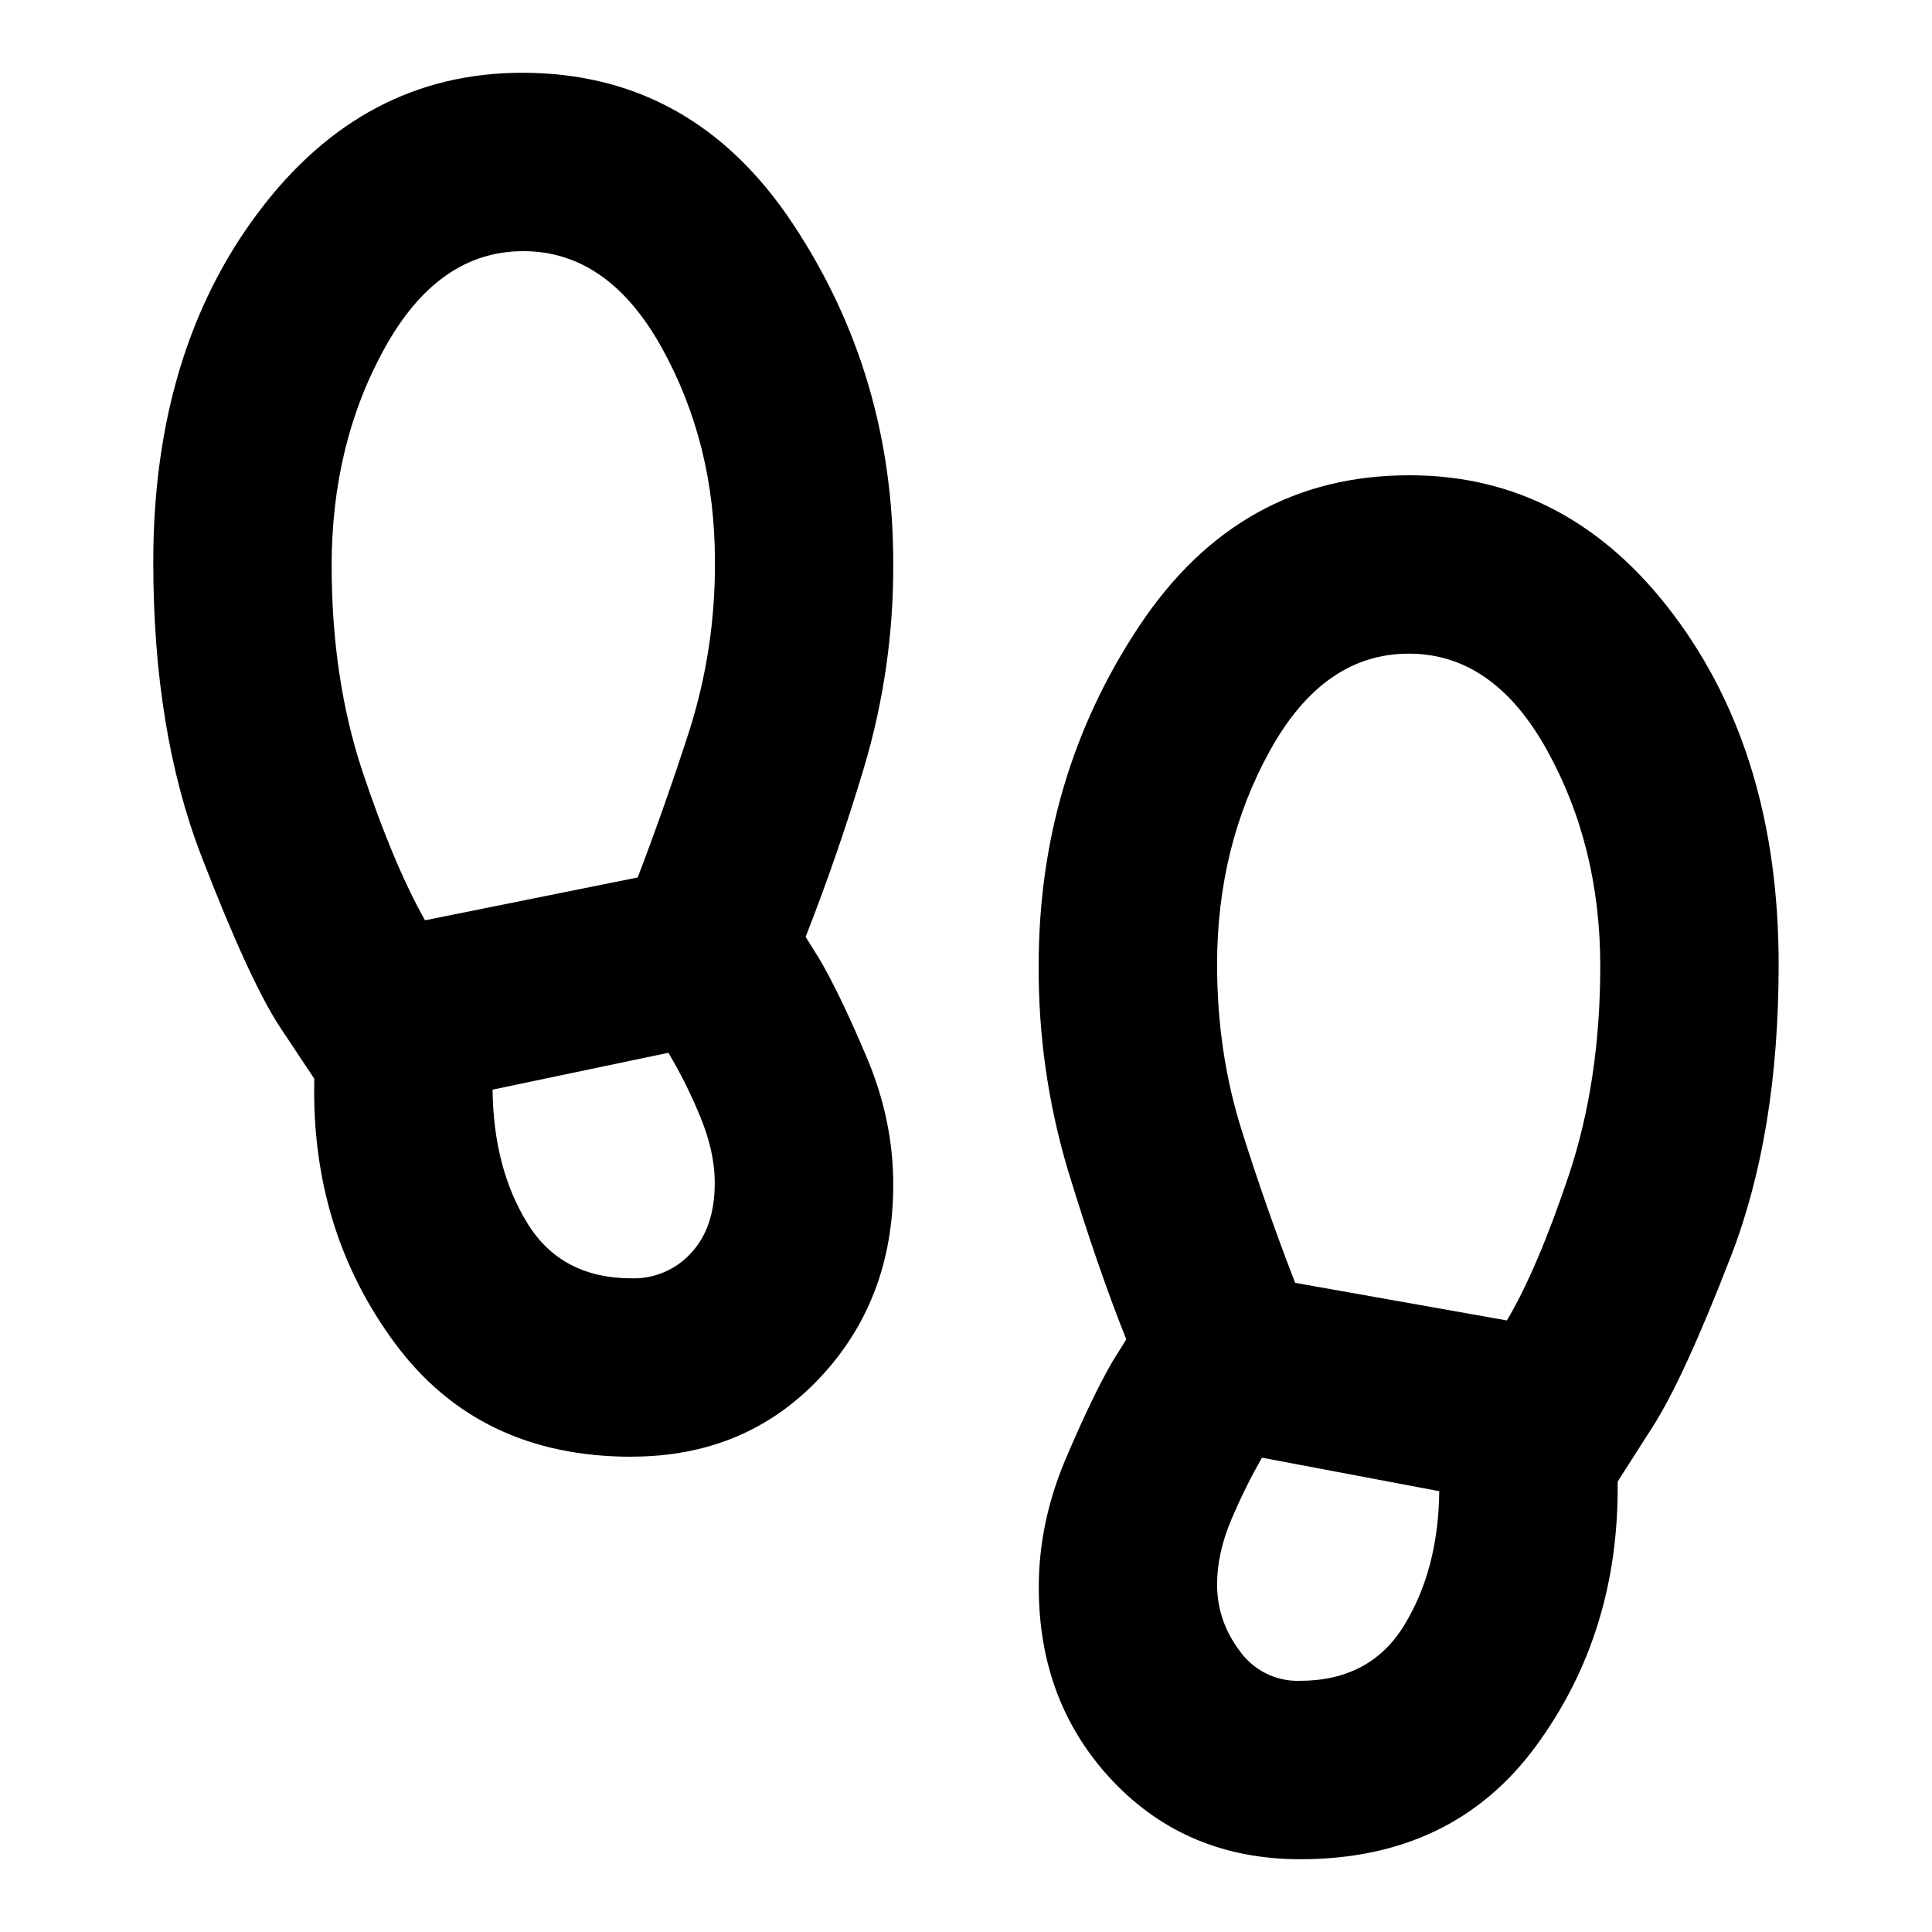
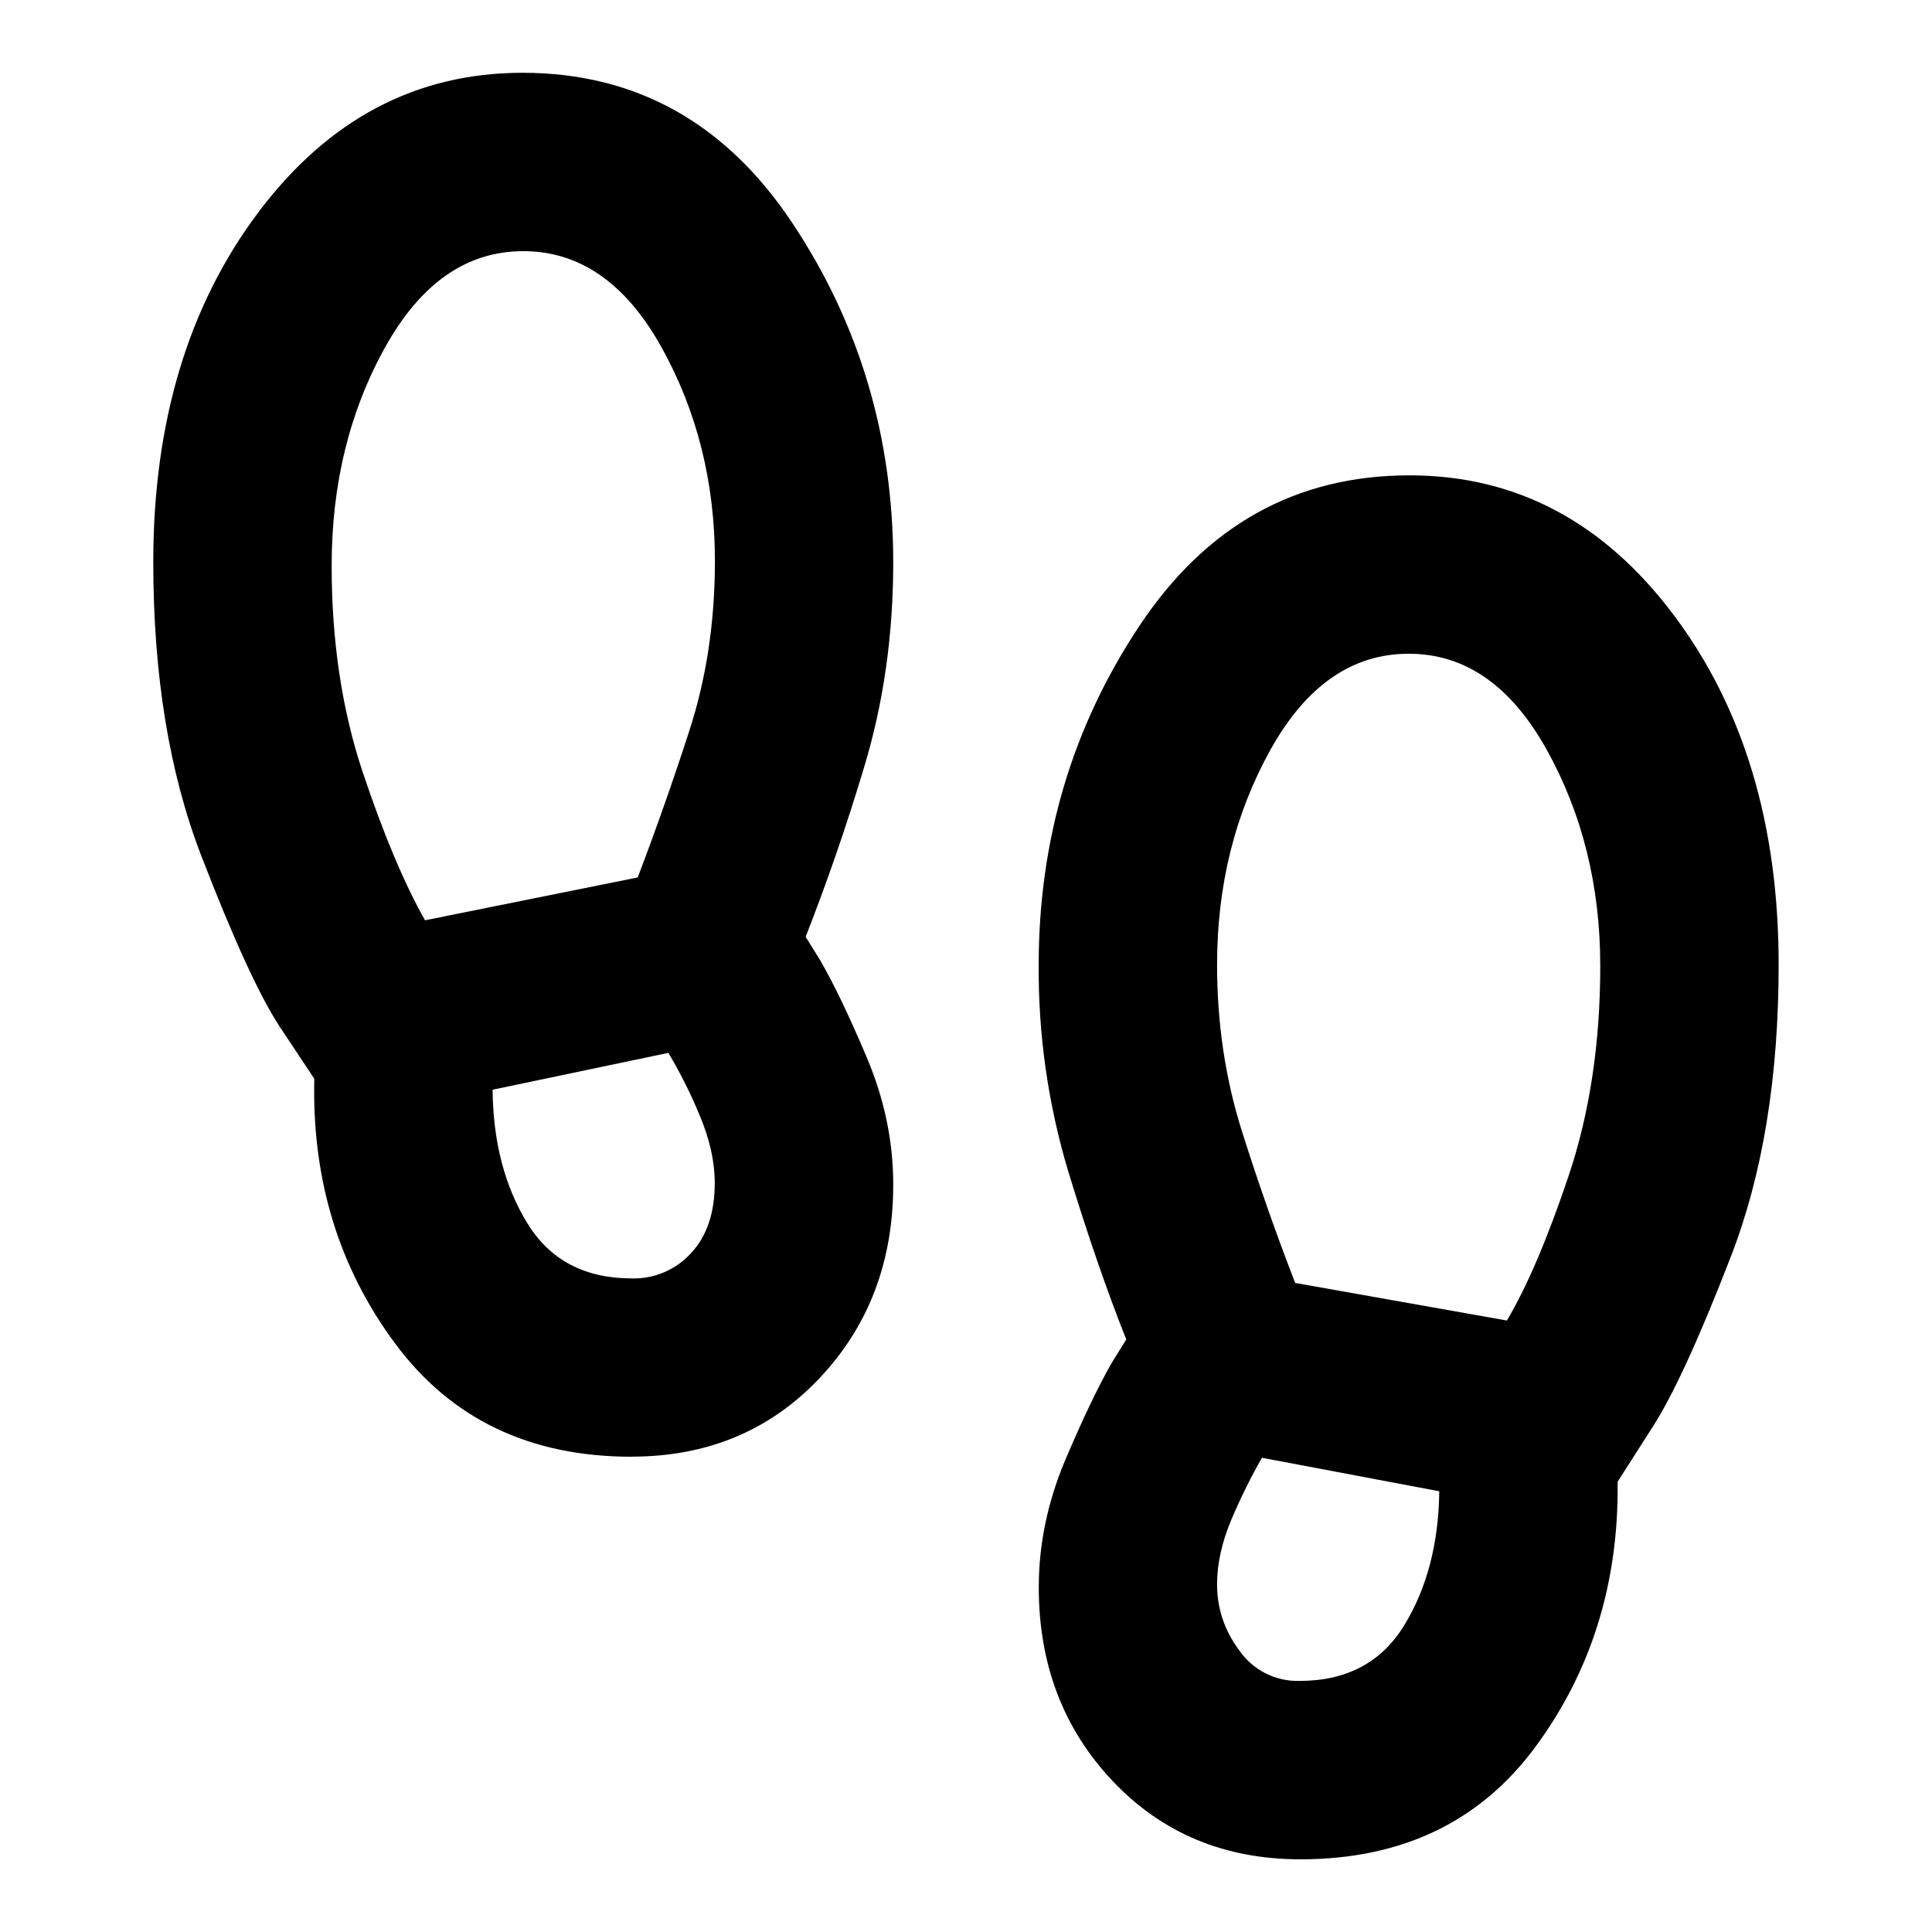
- <svg xmlns="http://www.w3.org/2000/svg" width="24" height="24" fill="currentColor" viewBox="0 0 24 24">
-   <path d="M7.845 18.096c-1.263 0-2.242-.469-2.937-1.407-.695-.938-1.03-2.027-1.004-3.266V13.4l-.432-.65c-.25-.384-.575-1.09-.972-2.12s-.596-2.246-.596-3.647c0-1.737.434-3.184 1.302-4.341C4.074 1.483 5.168.904 6.488.904c1.413 0 2.534.626 3.363 1.879.83 1.252 1.245 2.654 1.245 4.205a8.7 8.7 0 0 1-.364 2.55 26.82 26.82 0 0 1-.724 2.1l.176.283c.169.29.363.694.583 1.214.22.52.33 1.047.329 1.582 0 .958-.307 1.76-.92 2.408-.614.647-1.391.97-2.331.97M5.28 11.432l2.642-.532a37.49 37.49 0 0 0 .639-1.816 6.78 6.78 0 0 0 .32-2.114c0-.976-.221-1.862-.664-2.657C7.774 3.518 7.202 3.12 6.5 3.12c-.702 0-1.274.399-1.717 1.196-.443.797-.664 1.702-.663 2.714 0 .938.129 1.792.386 2.563.258.77.516 1.383.774 1.84Zm2.57 4.448a.96.96 0 0 0 .737-.317c.195-.21.292-.5.292-.87 0-.263-.063-.543-.188-.84a5.993 5.993 0 0 0-.388-.775l-2.184.458c.007.647.15 1.2.431 1.657.28.458.713.687 1.3.687Zm8.304 7.216c-.94 0-1.717-.324-2.33-.97-.613-.648-.92-1.45-.92-2.409 0-.533.11-1.06.328-1.579.22-.518.414-.924.583-1.217l.176-.283c-.24-.6-.48-1.3-.724-2.098a8.699 8.699 0 0 1-.364-2.552c0-1.551.415-2.953 1.245-4.205.83-1.253 1.95-1.88 3.363-1.879 1.32 0 2.414.58 3.282 1.737.868 1.157 1.302 2.604 1.302 4.341 0 1.397-.198 2.605-.593 3.625-.395 1.02-.72 1.727-.975 2.122l-.432.676v.018c.012 1.24-.326 2.328-1.014 3.266-.688.938-1.664 1.407-2.927 1.407Zm2.565-6.693c.25-.42.506-1.02.768-1.8.261-.78.392-1.648.392-2.603 0-.992-.221-1.887-.663-2.684-.443-.798-1.015-1.197-1.717-1.196-.702 0-1.274.398-1.717 1.193-.442.795-.663 1.685-.663 2.67 0 .723.101 1.408.304 2.053.203.645.425 1.279.666 1.9l2.63.467Zm-2.577 4.477c.587 0 1.021-.23 1.303-.693.282-.462.427-1.016.434-1.663l-2.202-.416c-.133.23-.26.485-.38.767-.119.281-.178.55-.178.806 0 .301.093.577.28.826a.882.882 0 0 0 .743.373Z" />
+ <svg xmlns="http://www.w3.org/2000/svg" width="24" height="24" viewBox="0 0 24 24" fill="currentColor">
+   <path d="M7.845 18.096q-1.894 0-2.937-1.407t-1.004-3.266V13.4l-.432-.65q-.376-.576-.972-2.12t-.596-3.647q0-2.605 1.302-4.341T6.488.904q2.12 0 3.363 1.879 1.245 1.878 1.245 4.205 0 1.354-.364 2.55-.319 1.065-.724 2.1l.176.283q.253.434.583 1.214t.329 1.582q0 1.437-.92 2.408-.921.97-2.331.97M5.28 11.432l2.642-.532a38 38 0 0 0 .639-1.816q.32-.98.32-2.114 0-1.464-.664-2.657T6.5 3.12 4.783 4.316 4.12 7.03q0 1.407.386 2.563.387 1.155.774 1.84m2.57 4.448a.96.96 0 0 0 .737-.317q.292-.315.292-.87 0-.394-.188-.84a6 6 0 0 0-.388-.775l-2.184.458q.01.971.431 1.657.42.687 1.3.687m8.304 7.216q-1.41 0-2.33-.97-.92-.971-.92-2.409 0-.8.328-1.579.33-.777.583-1.217l.176-.283q-.359-.9-.724-2.098a8.7 8.7 0 0 1-.364-2.552q0-2.327 1.245-4.205 1.244-1.88 3.363-1.879 1.98 0 3.282 1.737 1.302 1.735 1.302 4.341 0 2.095-.593 3.625-.592 1.53-.975 2.122l-.432.676v.018q.018 1.86-1.014 3.266-1.032 1.407-2.927 1.407m2.565-6.693q.375-.63.768-1.8.392-1.17.392-2.603 0-1.488-.663-2.684-.664-1.197-1.717-1.196-1.053 0-1.717 1.193-.663 1.193-.663 2.67 0 1.085.304 2.053.305.968.666 1.9zm-2.577 4.477q.88 0 1.303-.693t.434-1.663l-2.202-.416q-.2.345-.38.767-.178.422-.178.806 0 .452.28.826a.88.88 0 0 0 .743.373" />
</svg>
